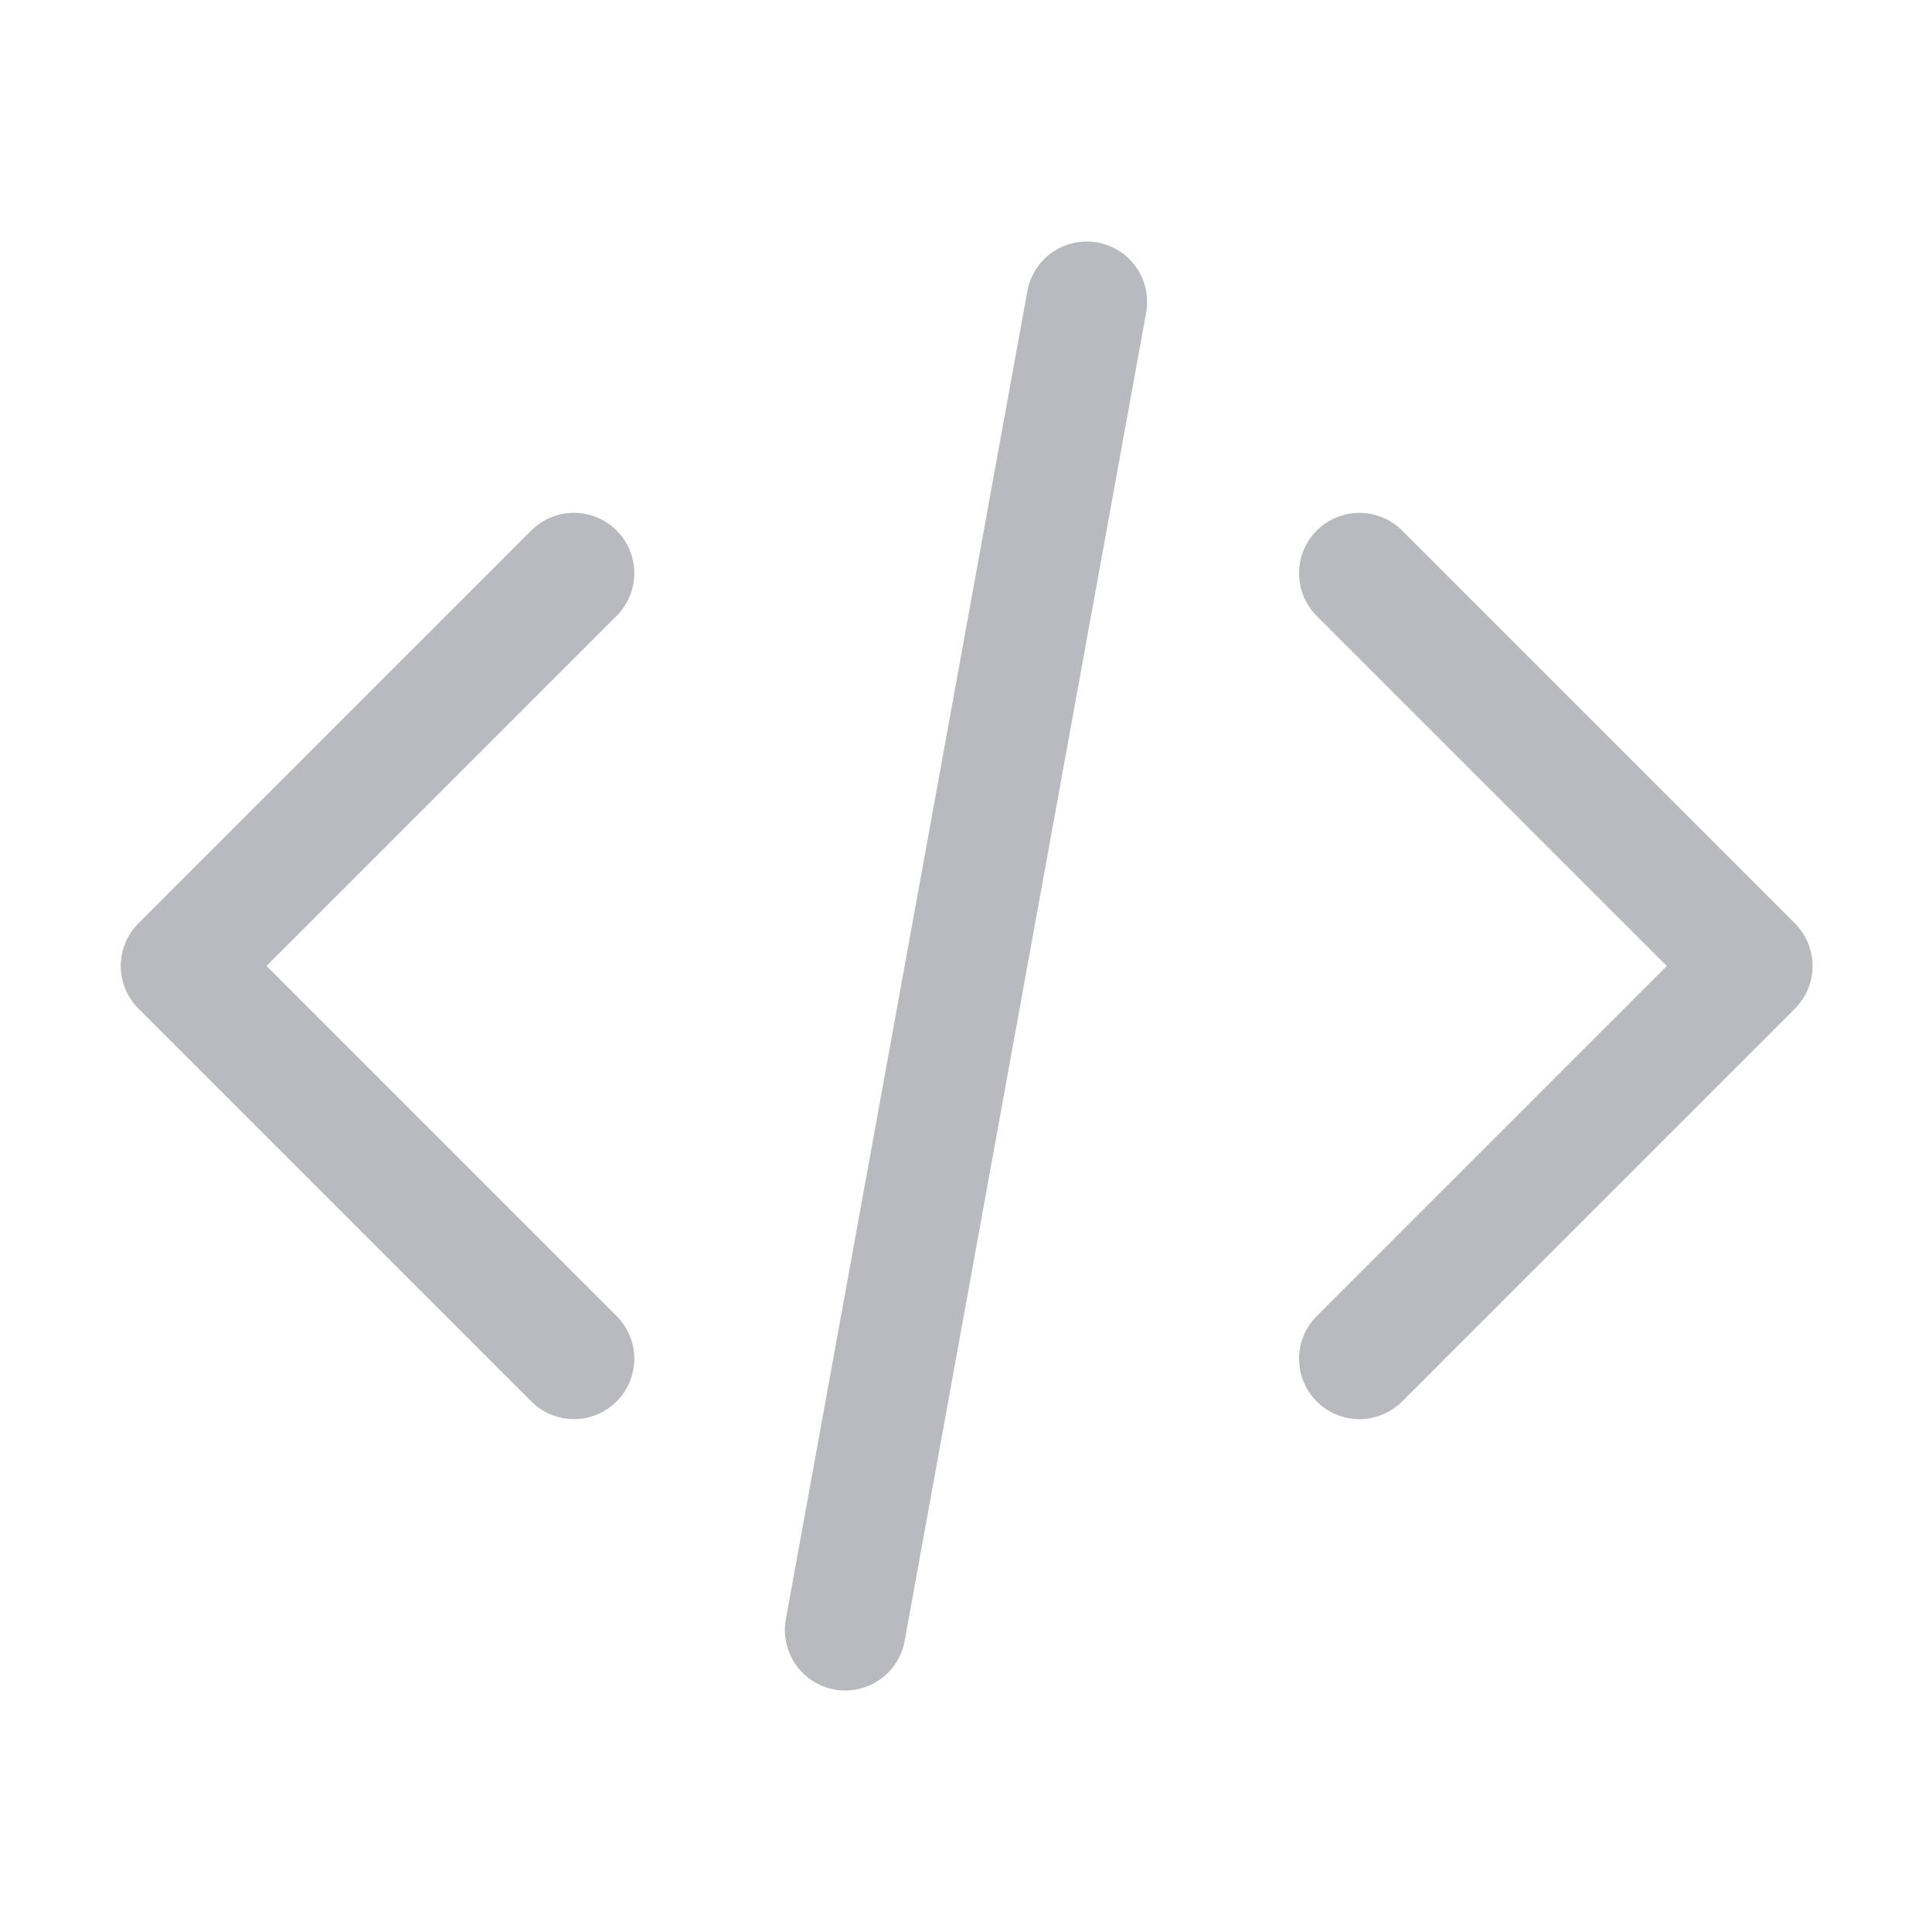
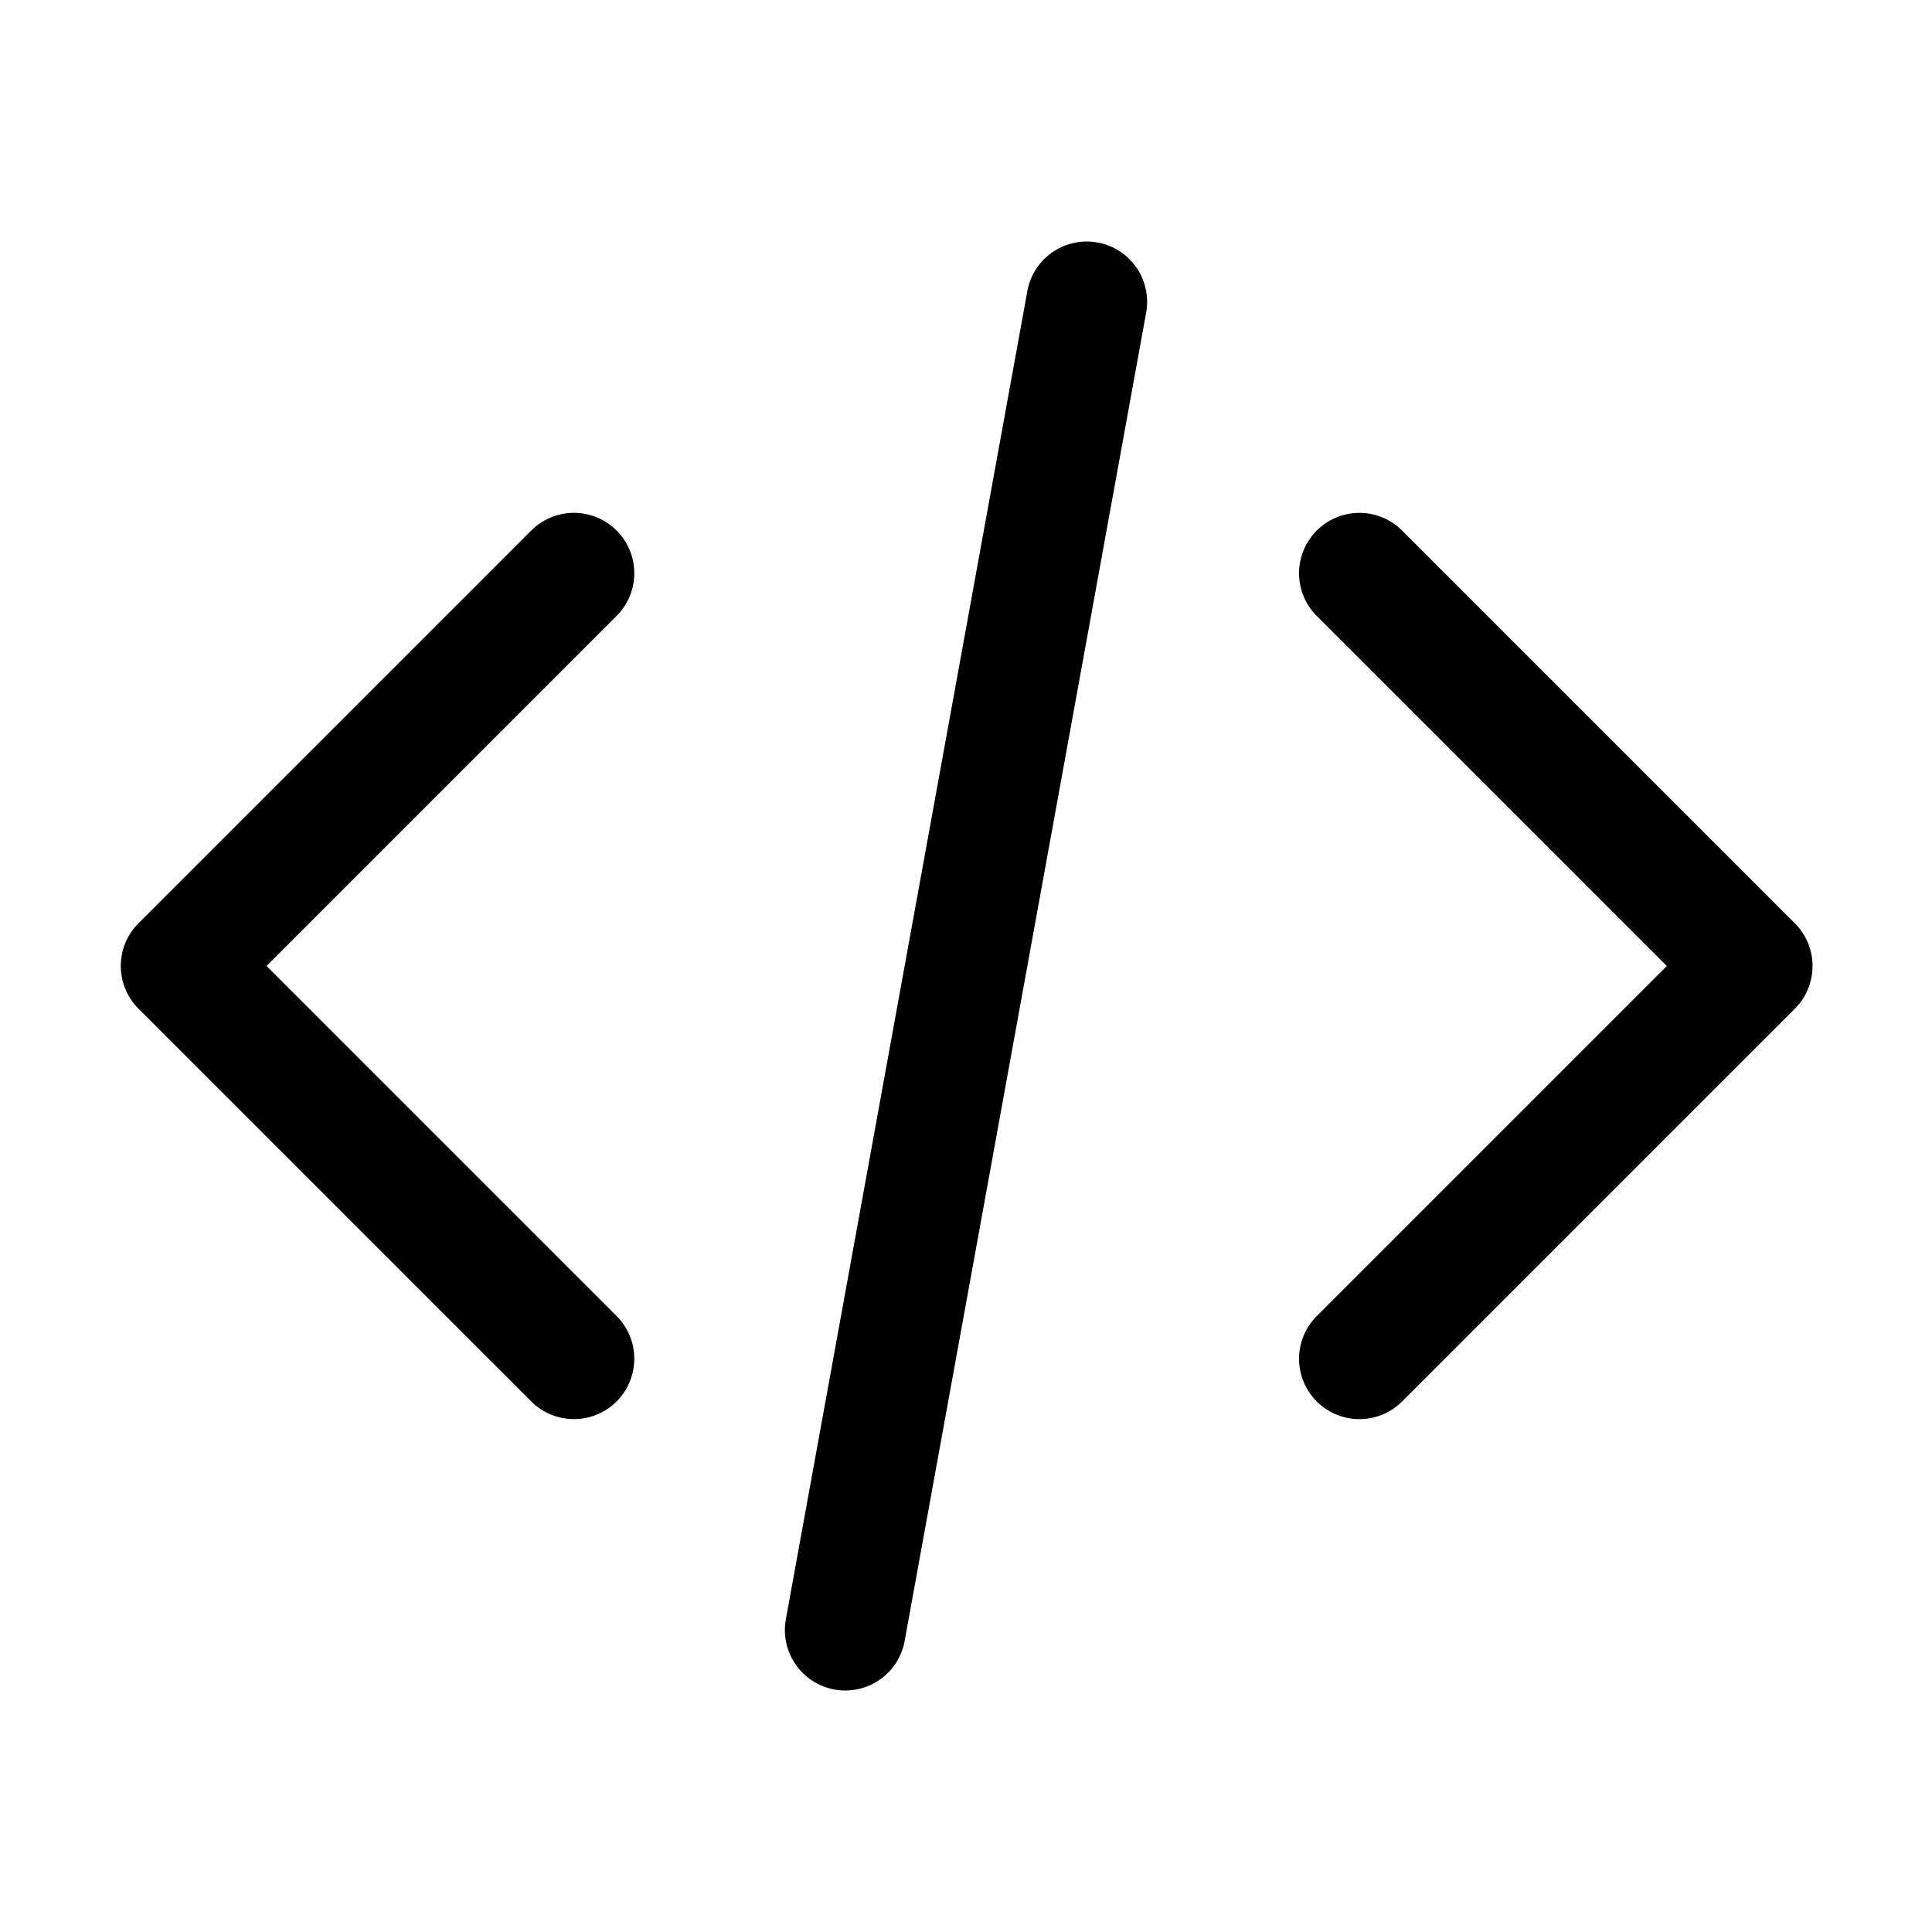
<svg xmlns="http://www.w3.org/2000/svg" width="16px" height="16px" viewBox="0 0 16 16" version="1.1">
  <g id="自定义代码" stroke="none" stroke-width="1" fill="none" fill-rule="evenodd" stroke-linecap="round" stroke-linejoin="round">
-     <line x1="9" y1="2.5" x2="7" y2="13.5" id="直线-" stroke="#B8BABF" />
-     <polyline id="路径" stroke="#B8BABF" transform="translate(4.752691, 8) rotate(-45) translate(-4.752691, -8) " points="2.453 10.3 2.453 5.7 7.053 5.7" />
-     <polyline id="路径" stroke="#B8BABF" transform="translate(11.25807, 8) scale(-1, 1) rotate(-45) translate(-11.25807, -8) " points="8.958 10.3 8.958 5.7 13.558 5.7" />
+     <line x1="9" y1="2.5" x2="7" y2="13.5" id="直线-" stroke="currentColor" />
+     <polyline id="路径" stroke="currentColor" transform="translate(4.752691, 8) rotate(-45) translate(-4.752691, -8) " points="2.453 10.3 2.453 5.7 7.053 5.7" />
+     <polyline id="路径" stroke="currentColor" transform="translate(11.25807, 8) scale(-1, 1) rotate(-45) translate(-11.25807, -8) " points="8.958 10.3 8.958 5.7 13.558 5.7" />
  </g>
</svg>
